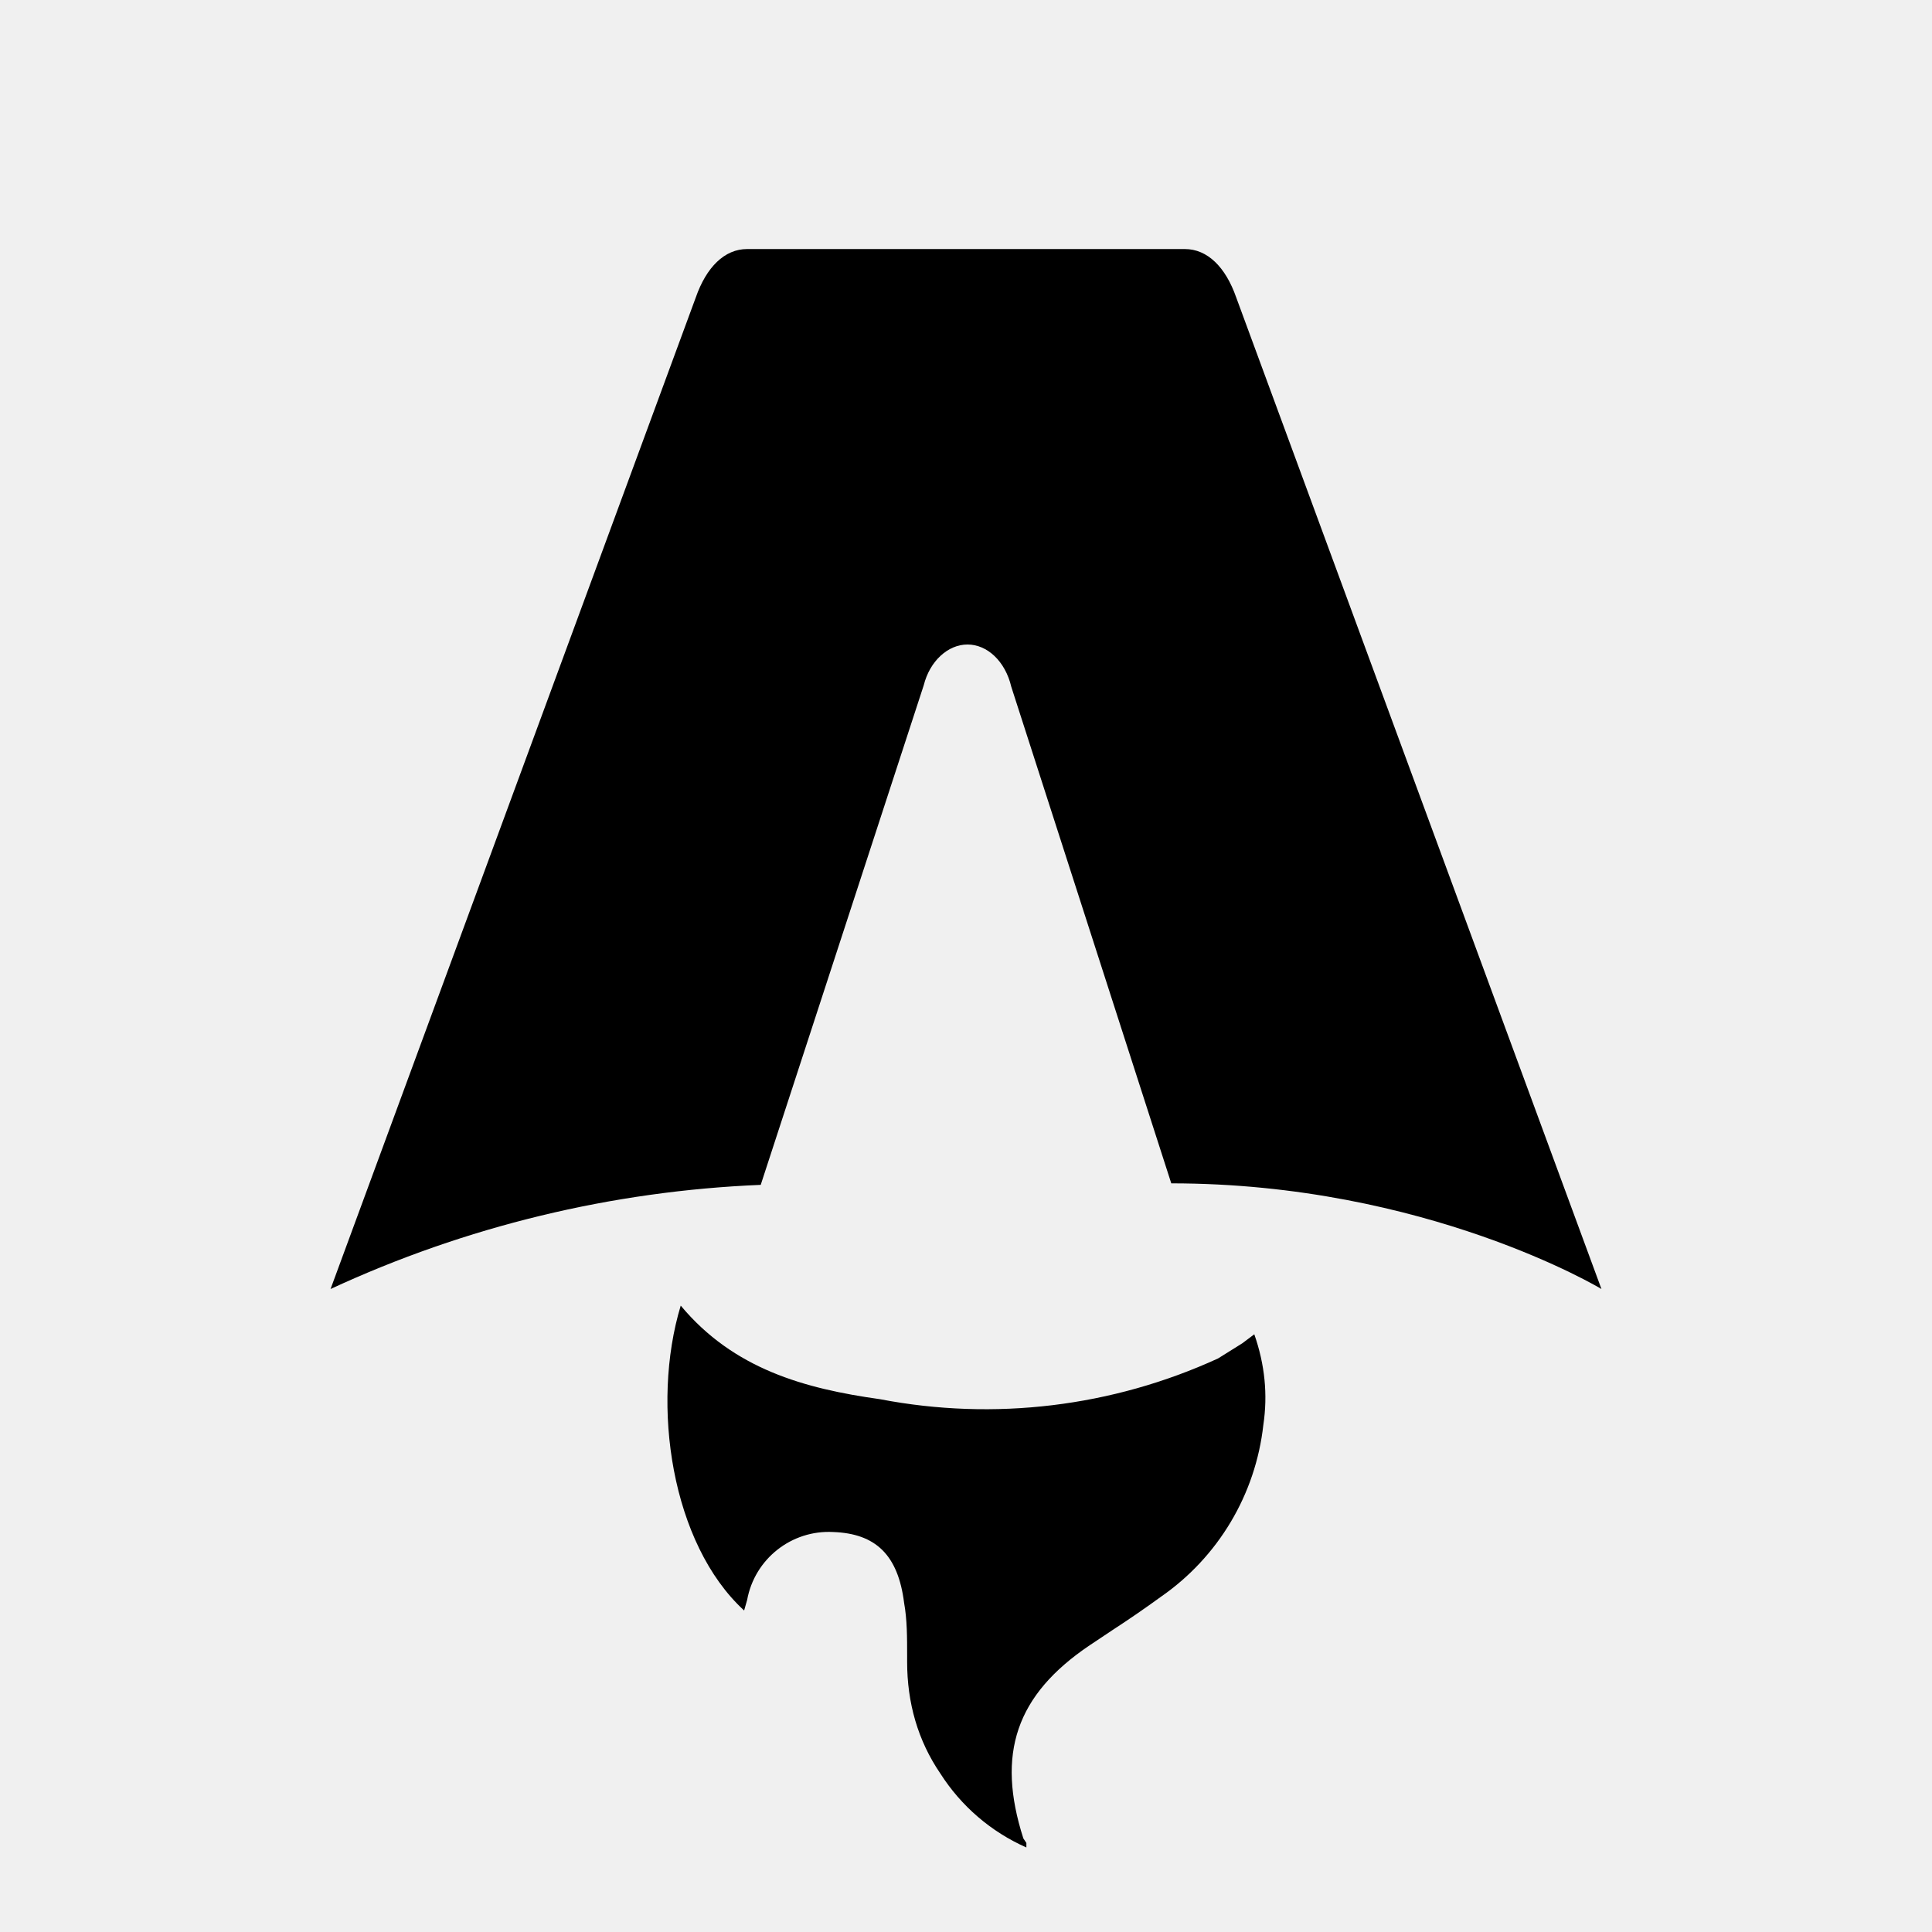
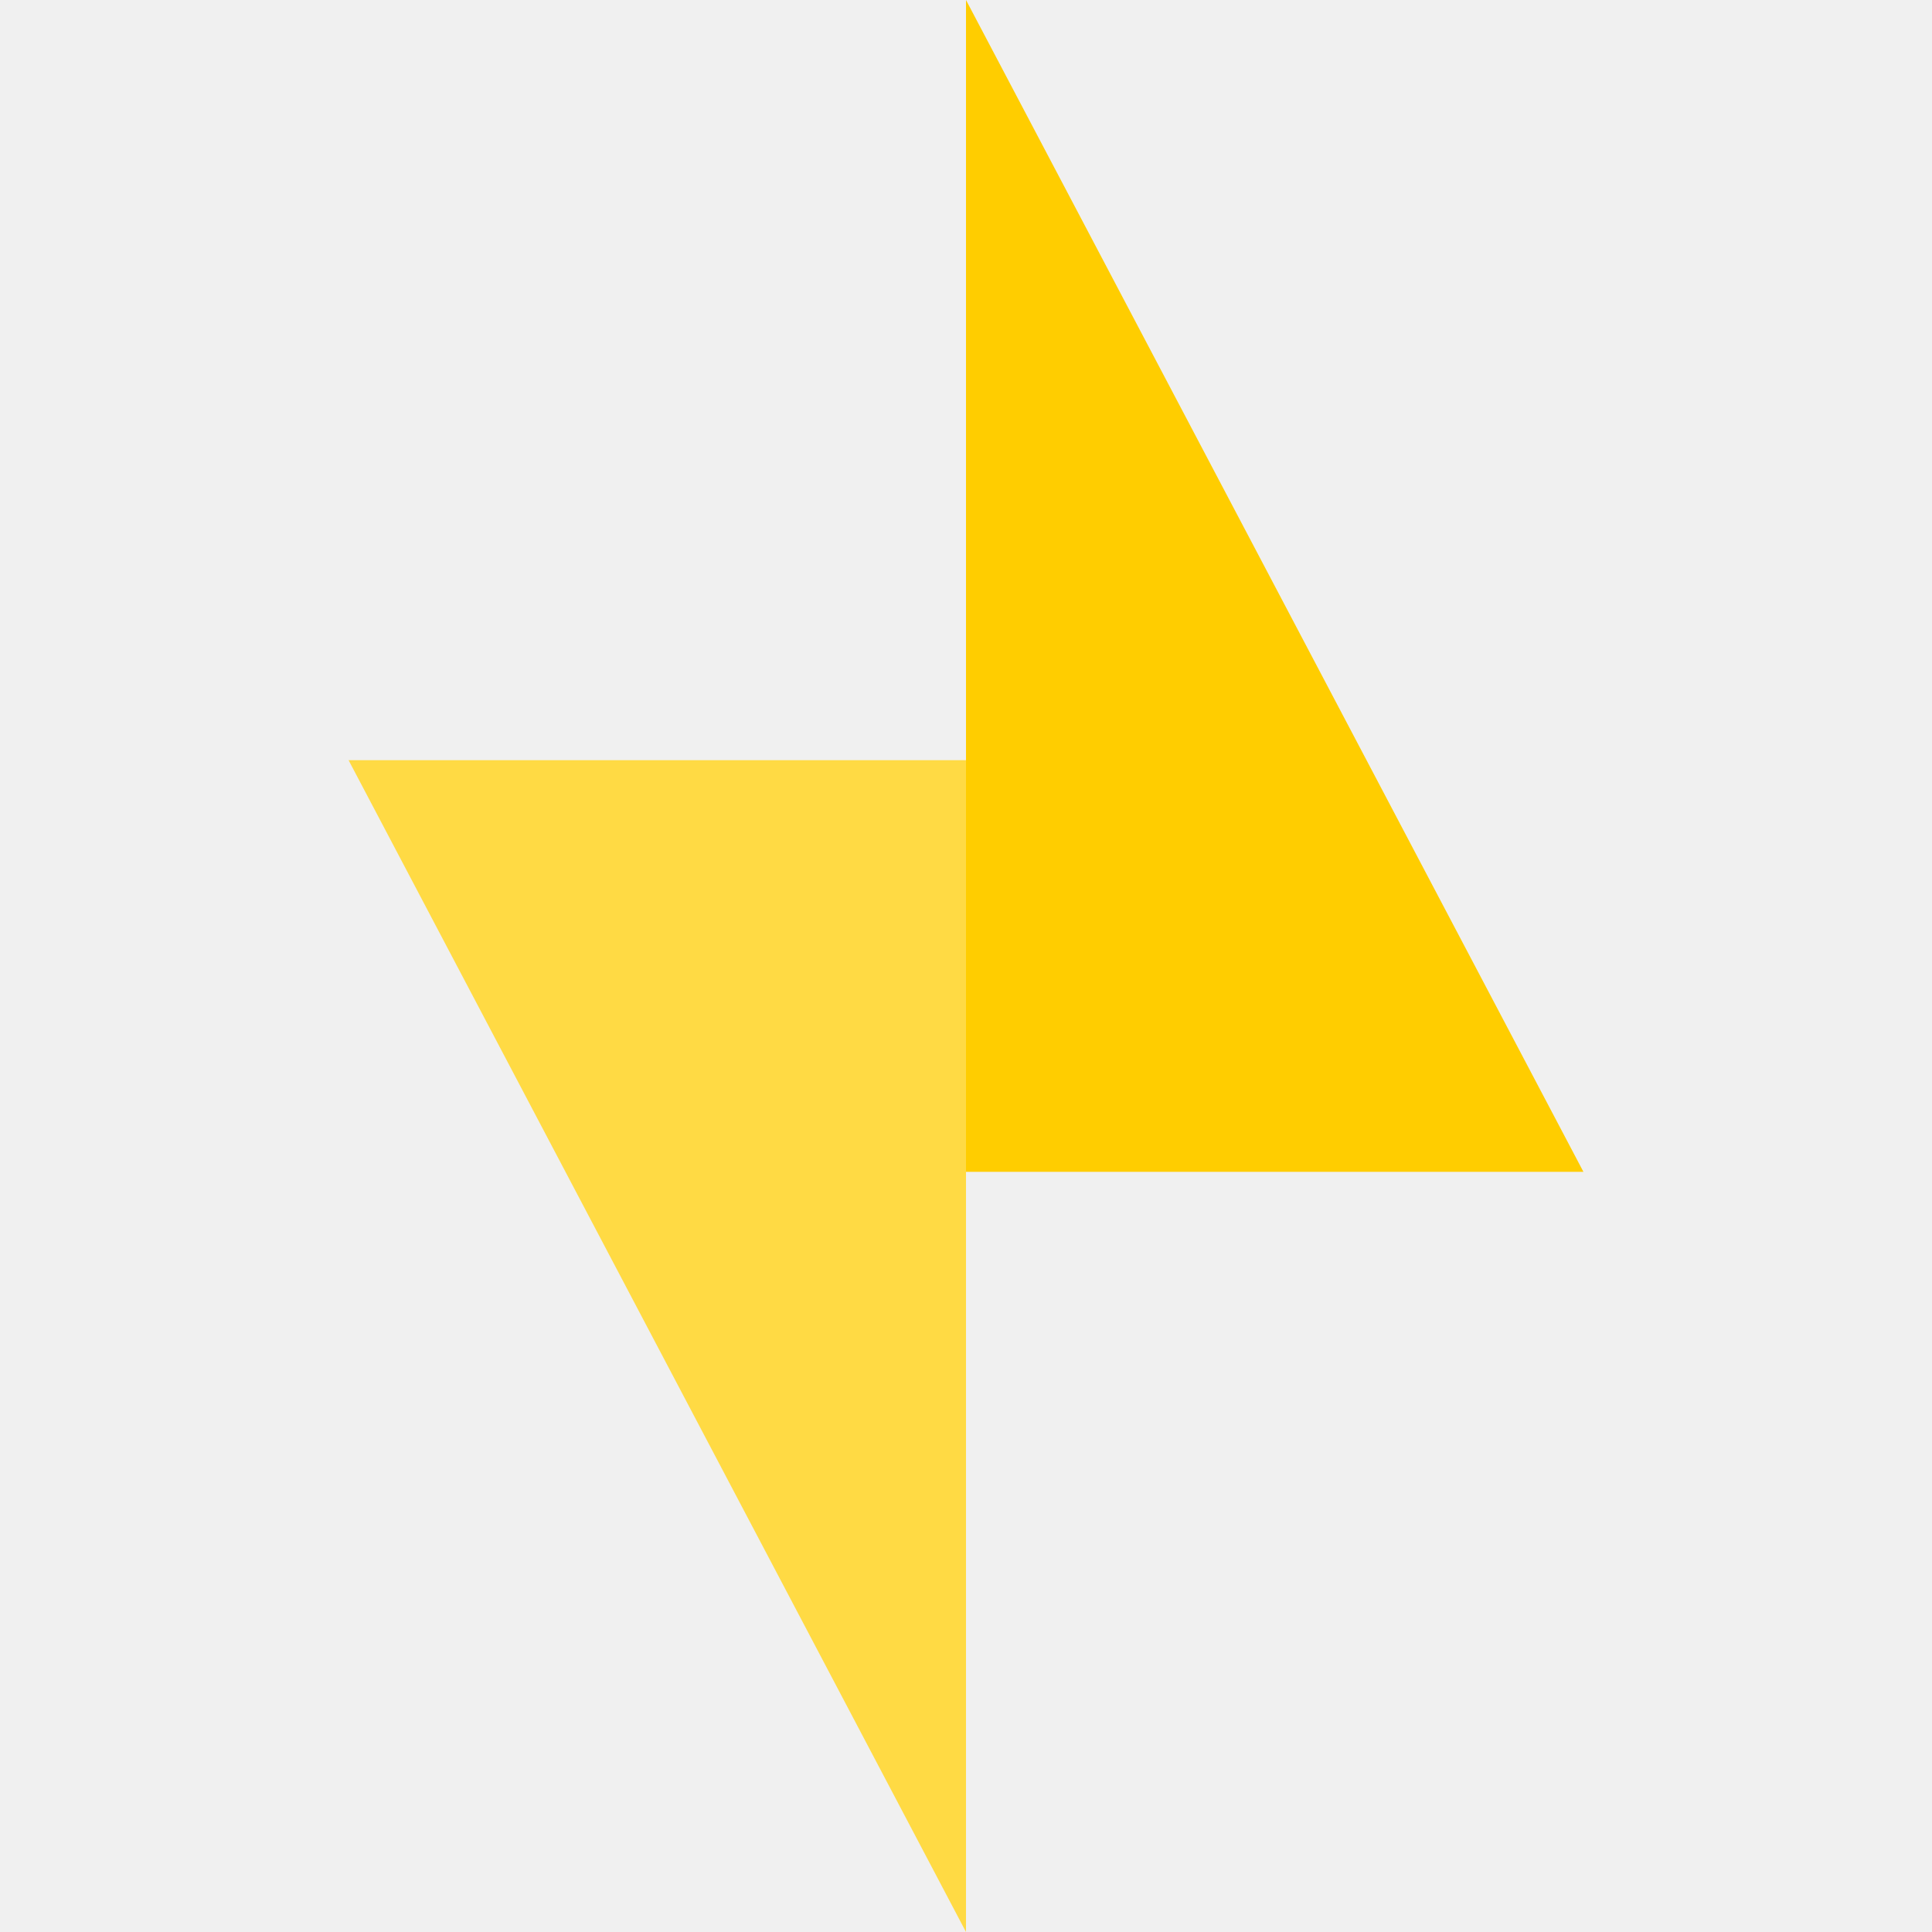
- <svg xmlns="http://www.w3.org/2000/svg" fill="none" viewBox="0 0 128 128">
-   <path d="M50.4 78.5a75.1 75.1 0 0 0-28.5 6.9l24.2-65.7c.7-2 1.9-3.2 3.4-3.2h29c1.5 0 2.7 1.2 3.4 3.2l24.2 65.7s-11.6-7-28.5-7L67 45.5c-.4-1.7-1.6-2.8-2.9-2.8-1.3 0-2.5 1.1-2.9 2.7L50.4 78.5Zm-1.1 28.2Zm-4.2-20.2c-2 6.6-.6 15.8 4.2 20.2a17.5 17.5 0 0 1 .2-.7 5.5 5.5 0 0 1 5.7-4.5c2.8.1 4.3 1.5 4.7 4.7.2 1.1.2 2.3.2 3.5v.4c0 2.7.7 5.2 2.2 7.4a13 13 0 0 0 5.7 4.9v-.3l-.2-.3c-1.8-5.6-.5-9.5 4.4-12.8l1.5-1a73 73 0 0 0 3.2-2.2 16 16 0 0 0 6.8-11.4c.3-2 .1-4-.6-6l-.8.6-1.6 1a37 37 0 0 1-22.4 2.7c-5-.7-9.7-2-13.2-6.2Z" />
-   <style>
-         path { fill: #000; }
-         @media (prefers-color-scheme: dark) {
-             path { fill: #FFF; }
-         }
-     </style>
+ <svg xmlns="http://www.w3.org/2000/svg" height="800px" width="800px" version="1.1" id="Layer_1" viewBox="0 0 337.19 337.19" xml:space="preserve">
+   <g>
+     <polygon style="fill:#FFCD00;" points="168.595,0 168.595,204.521 276.356,204.521  " />
+     <polygon style="fill:#FFDA44;" points="60.834,132.669 168.595,337.19 168.595,132.669  " />
+   </g>
</svg>
